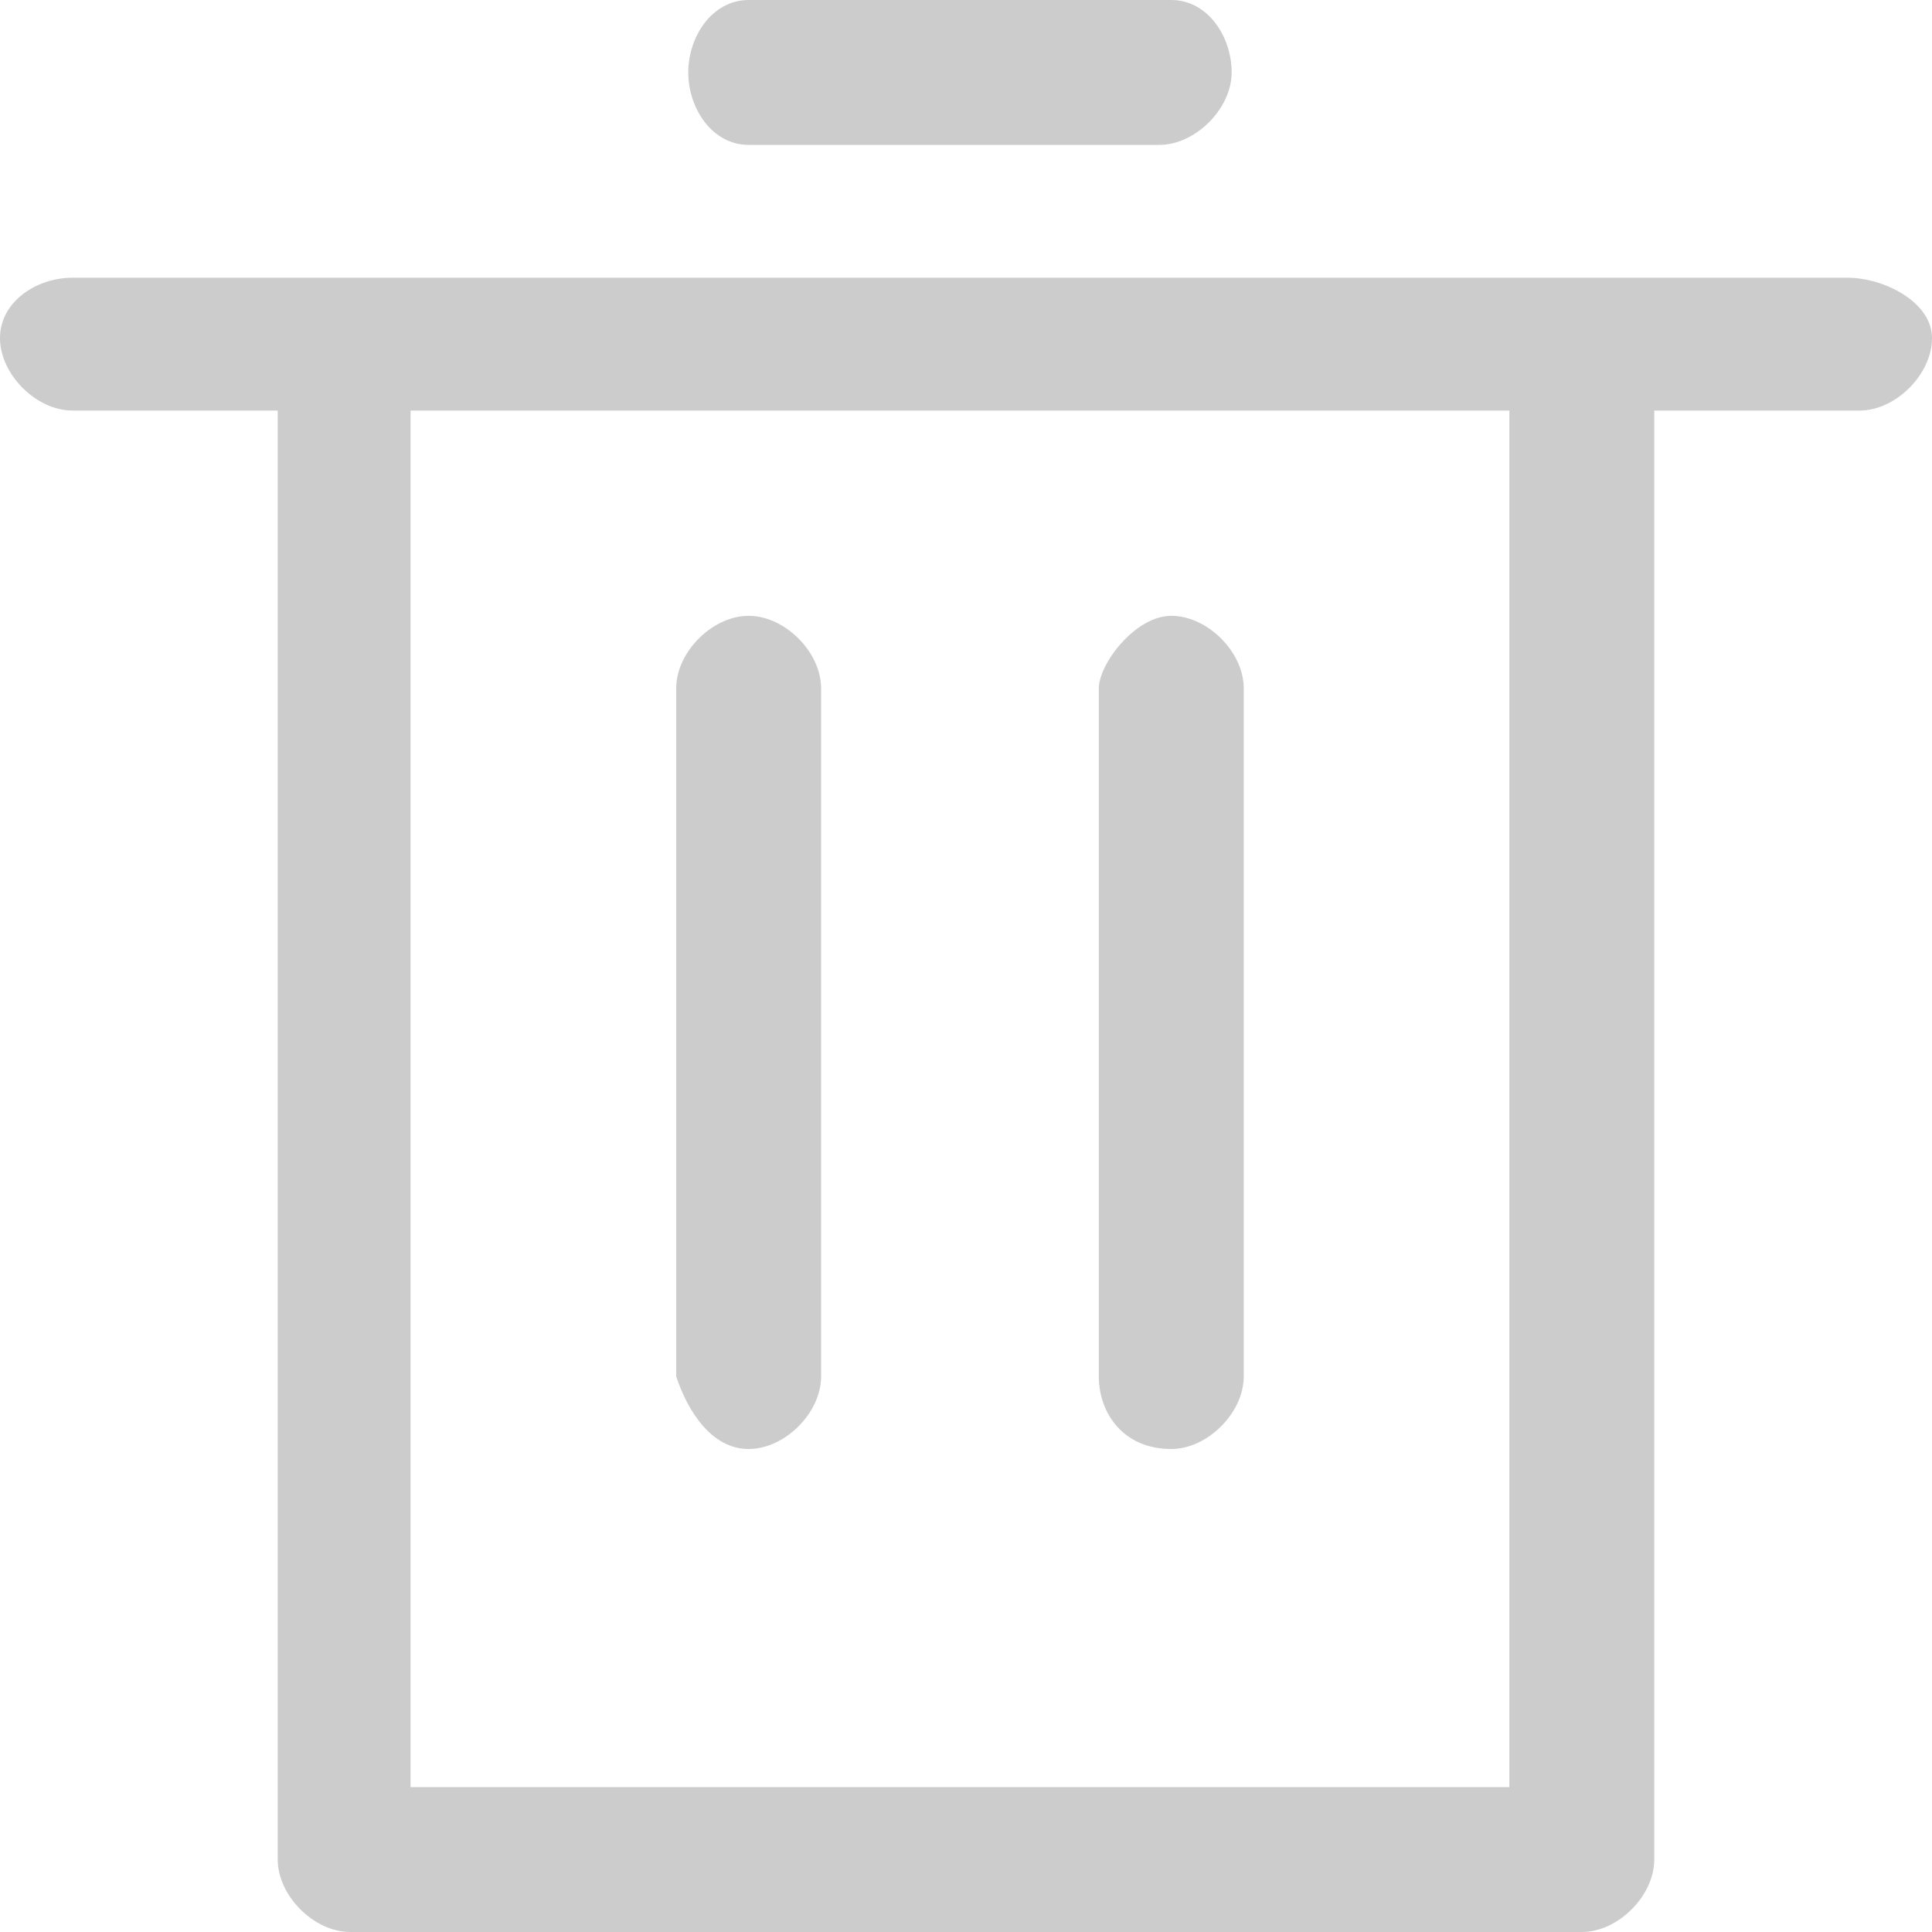
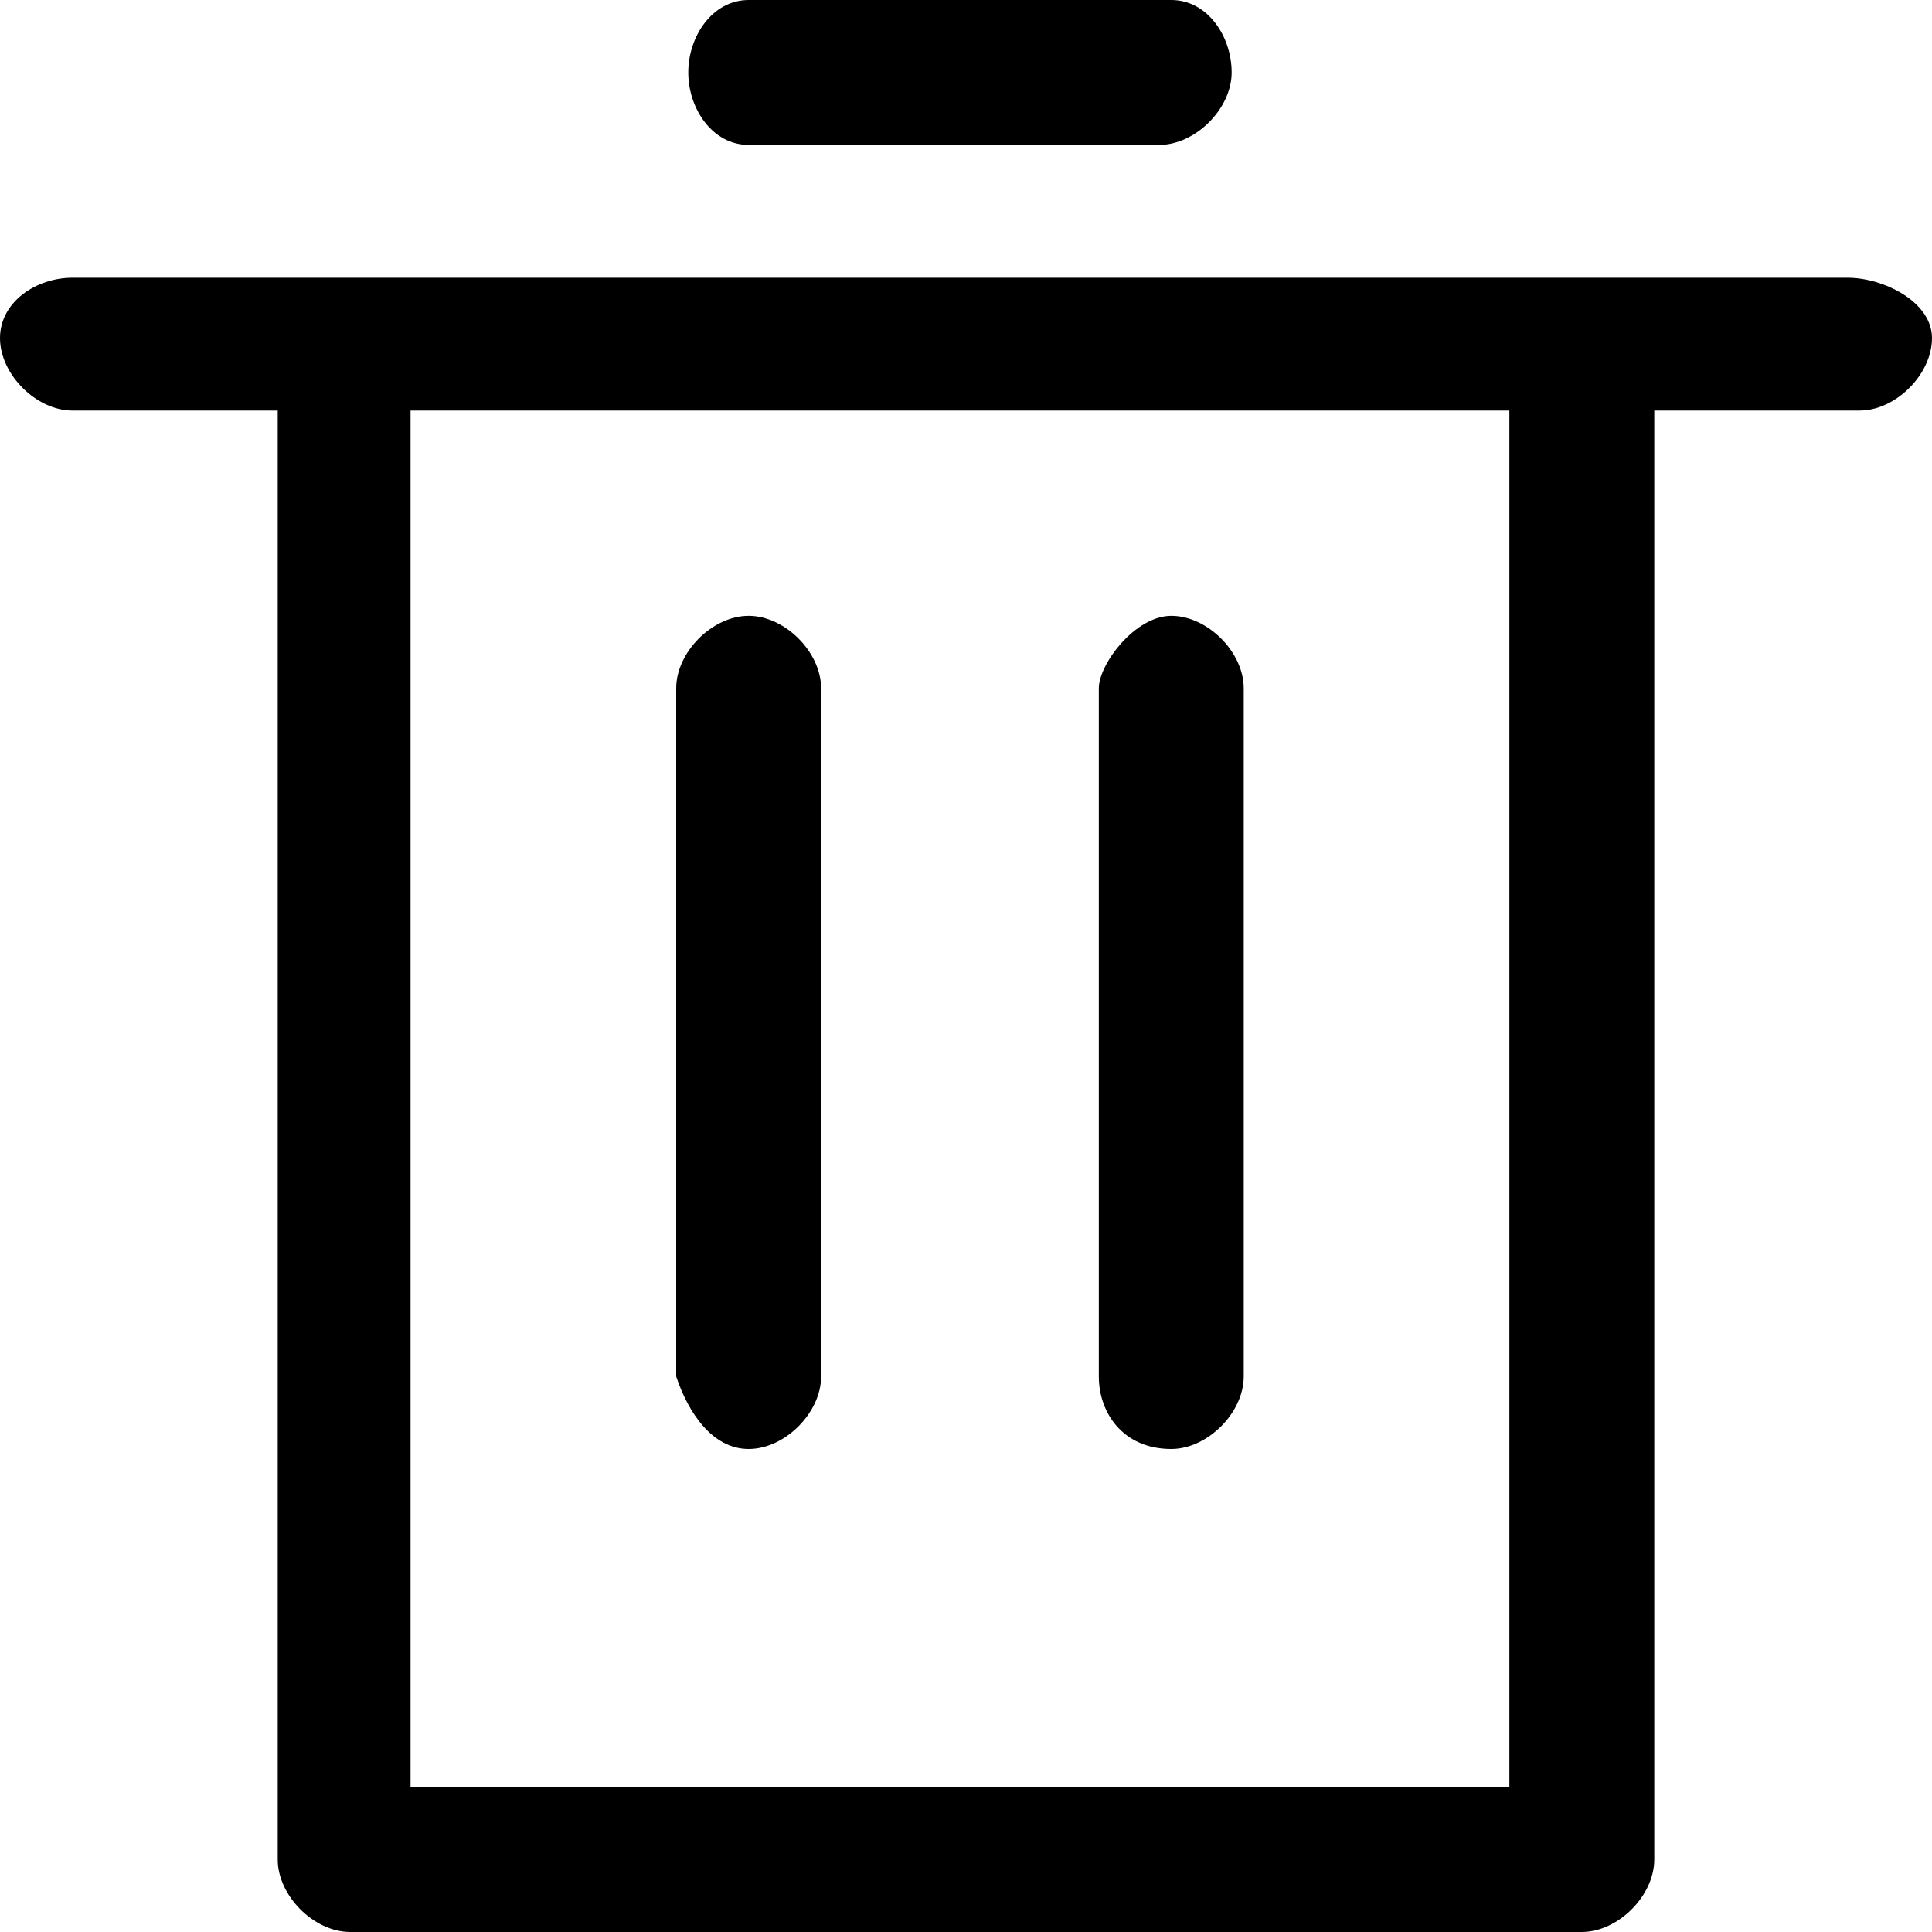
- <svg xmlns="http://www.w3.org/2000/svg" width="16" height="16" fill="none">
-   <g opacity=".2" fill="#000">
-     <path d="M15.3 2.3H.6c-.3 0-.6.2-.6.5s.3.6.6.6h1.7v12c0 .3.3.6.6.6h10.2c.3 0 .6-.3.6-.6v-12h1.7c.3 0 .6-.3.6-.6s-.4-.5-.7-.5Zm-2.8 12.5H3.4V3.4h9.1v11.4ZM6.2 1.2h3.4c.3 0 .6-.3.6-.6S10 0 9.7 0H6.2c-.3 0-.5.3-.5.6s.2.6.5.6Z" />
-     <path d="M6.2 12c.3 0 .6-.3.6-.6V5.7c0-.3-.3-.6-.6-.6s-.6.3-.6.6v5.7c.1.3.3.6.6.6ZM9.7 12c.3 0 .6-.3.6-.6V5.7c0-.3-.3-.6-.6-.6s-.6.4-.6.6v5.7c0 .3.2.6.6.6Z" />
-   </g>
+ <svg xmlns="http://www.w3.org/2000/svg" width="16" height="16" viewBox="0 0 16 16" fill="none">
+   <path d="M15.3 2.3H13.1H2.8H0.6C0.3 2.3 0 2.5 0 2.8C0 3.1 0.3 3.4 0.6 3.4H2.3V15.4C2.3 15.7 2.6 16 2.9 16H13.1C13.4 16 13.7 15.7 13.7 15.4V3.4H15.4C15.7 3.4 16 3.1 16 2.8C16 2.5 15.6 2.3 15.3 2.3ZM12.5 14.8H3.4V3.4H12.5V14.8Z" fill="black" />
+   <path d="M6.2 1.2H9.6C9.9 1.2 10.2 0.9 10.2 0.6C10.2 0.3 10 0 9.7 0H6.2C5.9 0 5.7 0.3 5.7 0.6C5.7 0.9 5.9 1.2 6.2 1.2Z" fill="black" />
+   <path d="M6.2 12C6.5 12 6.8 11.7 6.8 11.4V5.7C6.8 5.4 6.5 5.1 6.2 5.1C5.9 5.1 5.6 5.4 5.6 5.7V11.4C5.7 11.7 5.9 12 6.2 12Z" fill="black" />
+   <path d="M9.7 12C10 12 10.3 11.7 10.3 11.4V5.7C10.3 5.4 10 5.1 9.7 5.1C9.4 5.1 9.1 5.5 9.1 5.7V11.4C9.1 11.7 9.3 12 9.7 12Z" fill="black" />
</svg>
